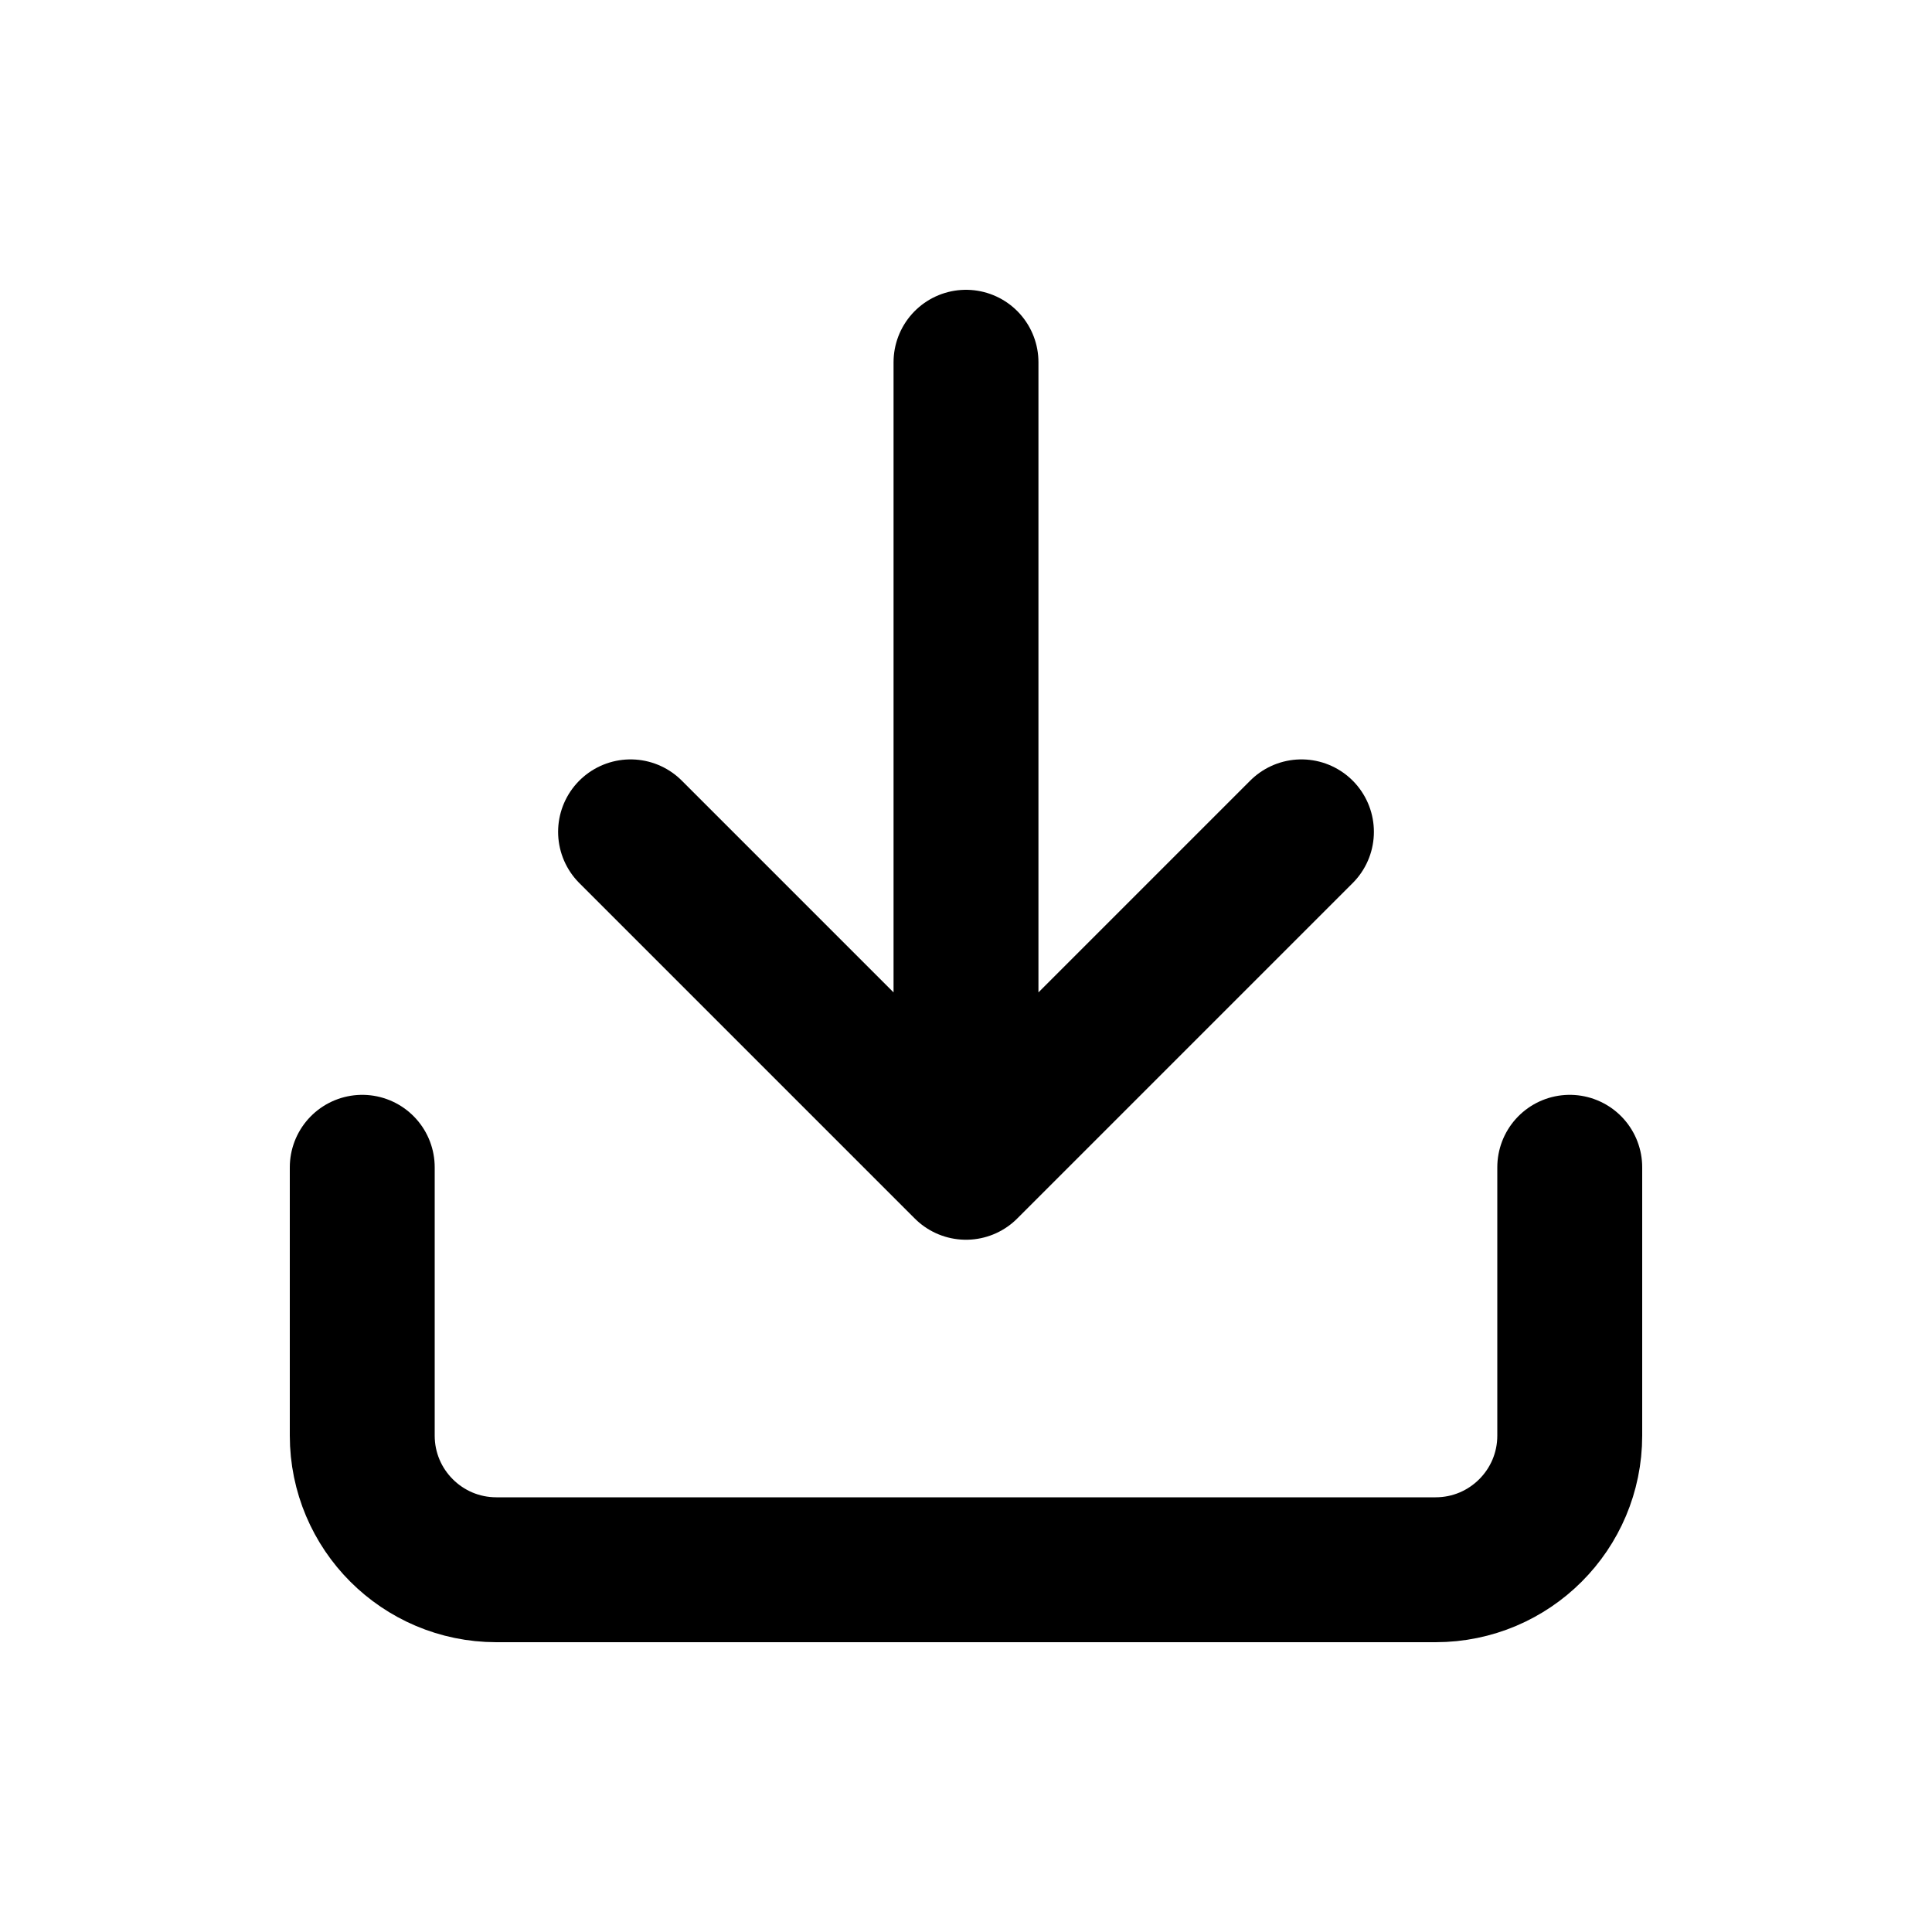
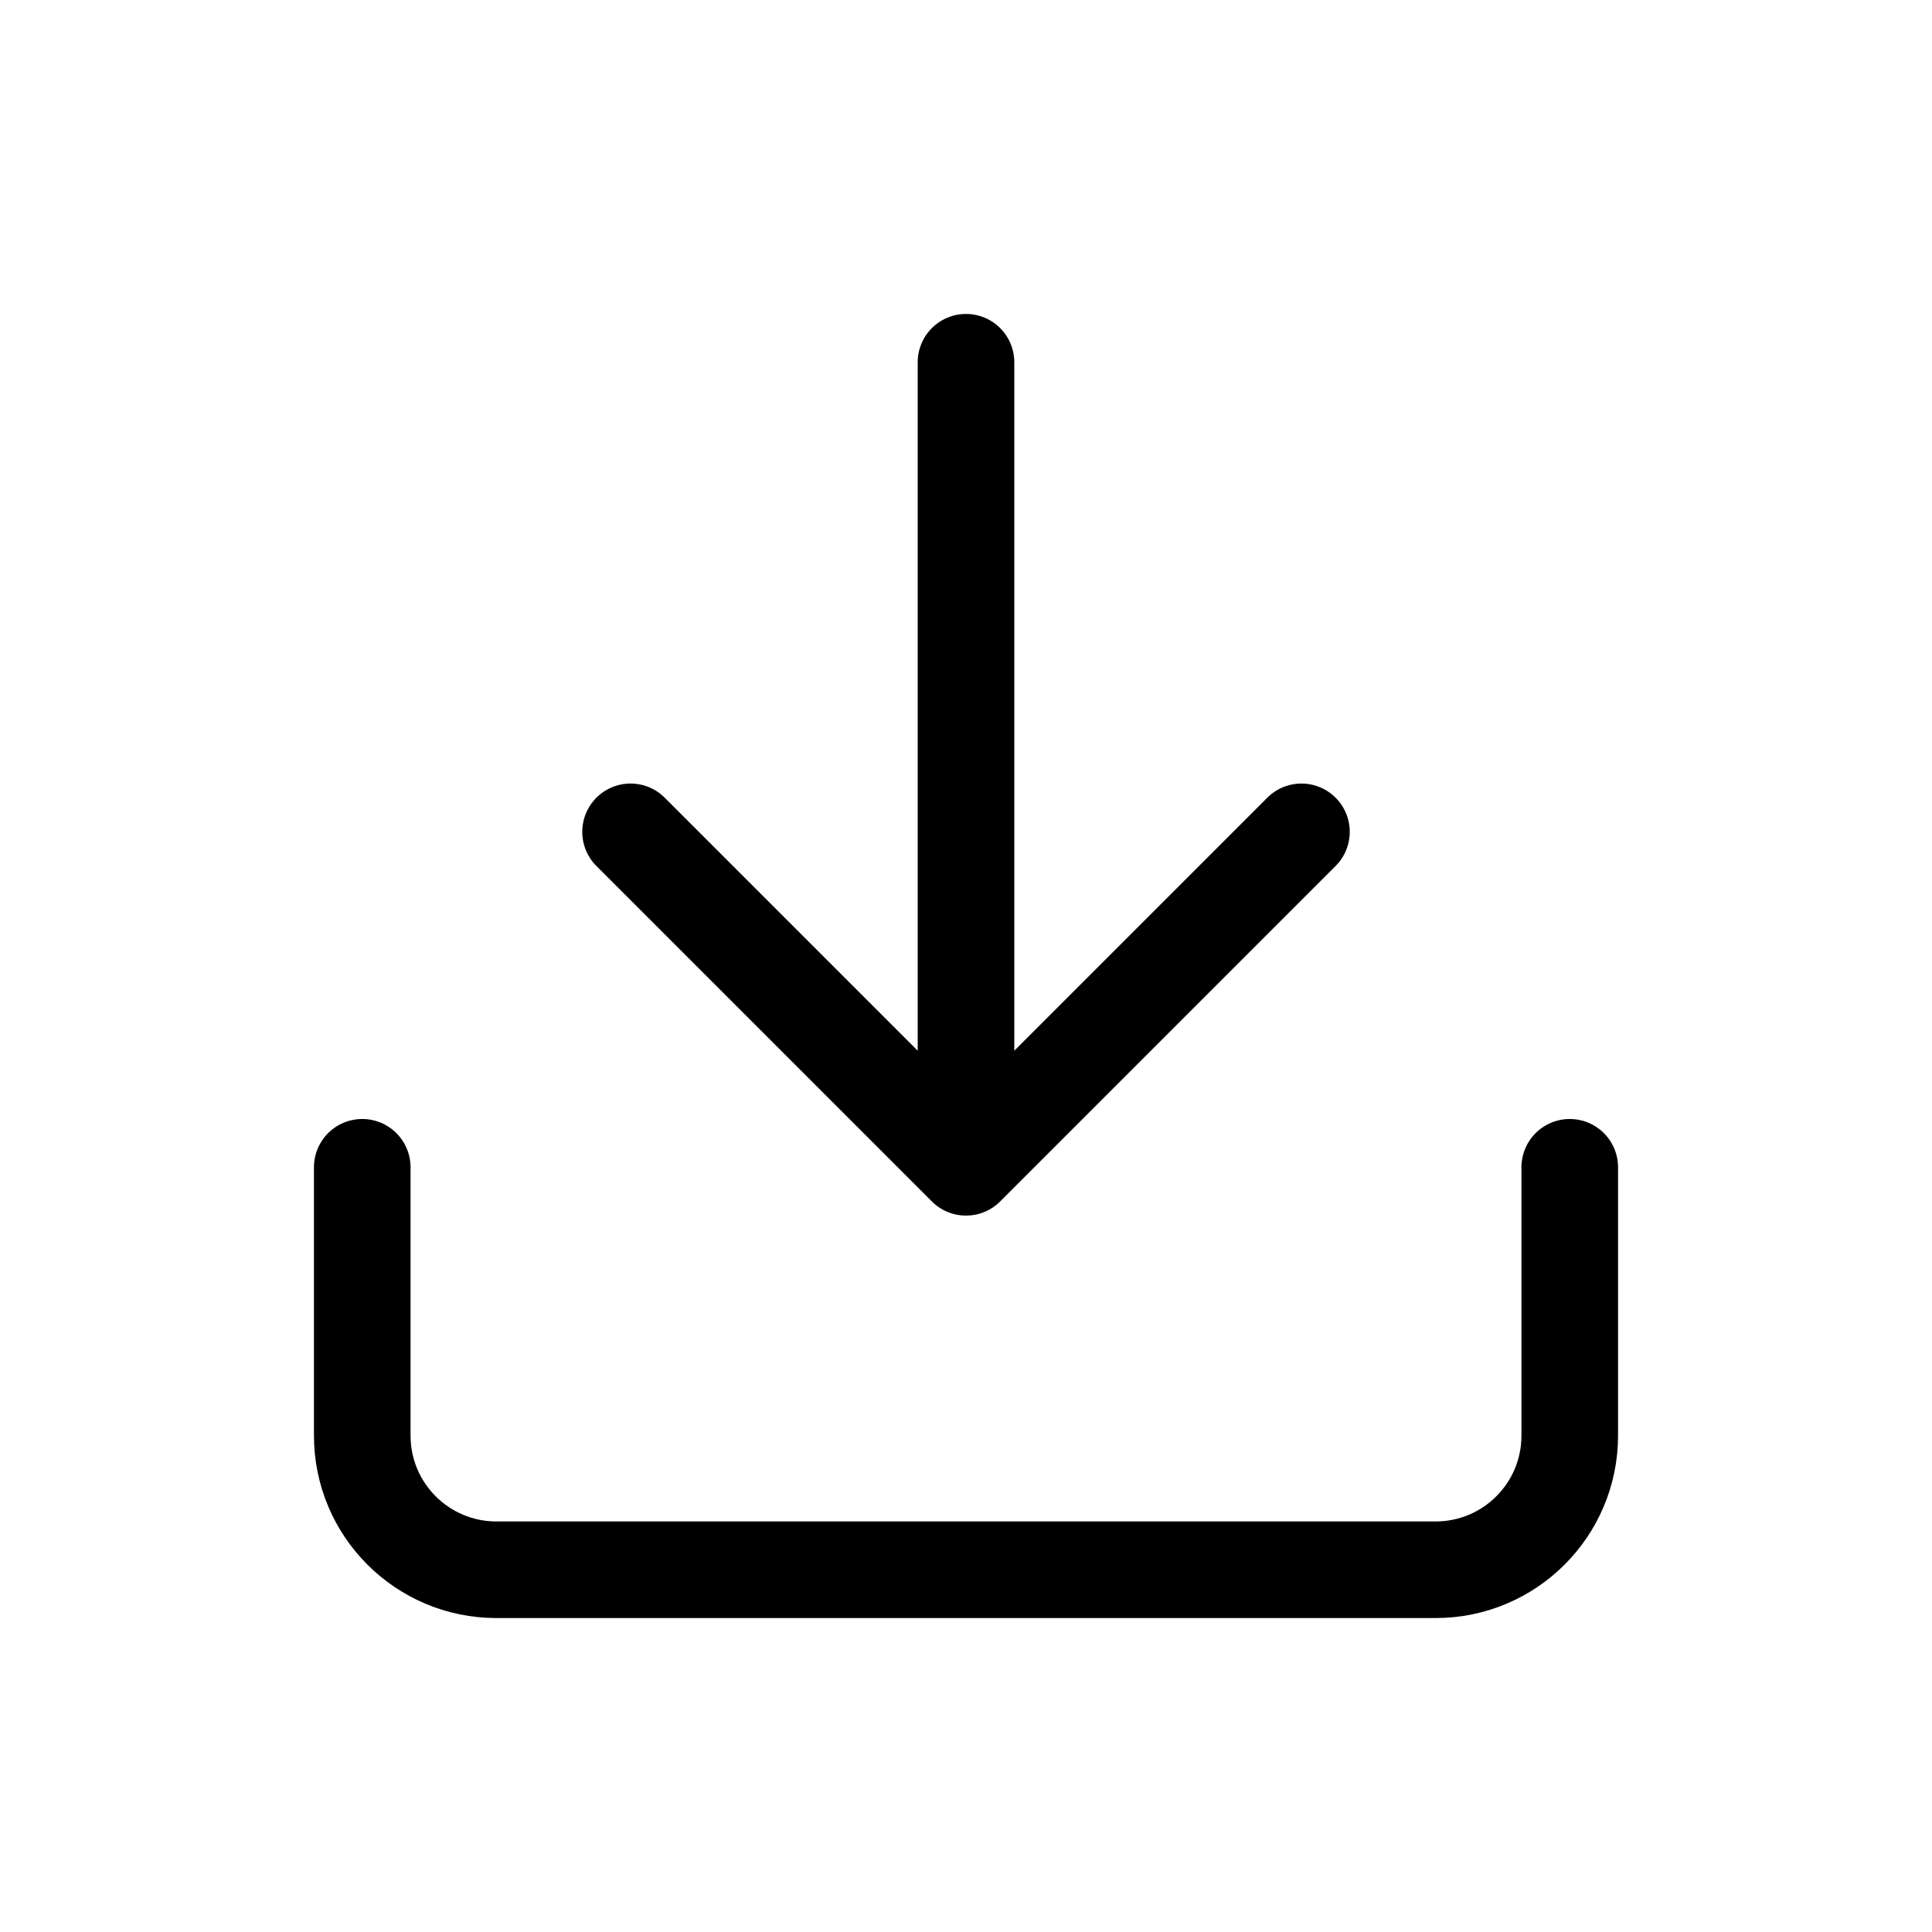
- <svg xmlns="http://www.w3.org/2000/svg" width="16" height="16" fill="none">
-   <path stroke="#000" stroke-linecap="round" stroke-linejoin="round" stroke-width="1.2" d="M13 9.667v2.222A1.111 1.111 0 0 1 11.889 13H4.11A1.111 1.111 0 0 1 3 11.889V9.667M5.222 6.889 8 9.667l2.778-2.778M8 9.667V3" />
+ <svg xmlns="http://www.w3.org/2000/svg" width="24" height="24" fill="none" viewBox="0 0 24 24">
+   <g transform="scale(1.5)">
+     <path stroke="currentColor" stroke-linecap="round" stroke-linejoin="round" stroke-width="0.8" d="M13 9.667v2.222A1.111 1.111 0 0 1 11.889 13H4.11A1.111 1.111 0 0 1 3 11.889V9.667M5.222 6.889 8 9.667l2.778-2.778M8 9.667V3" />
+   </g>
</svg>
